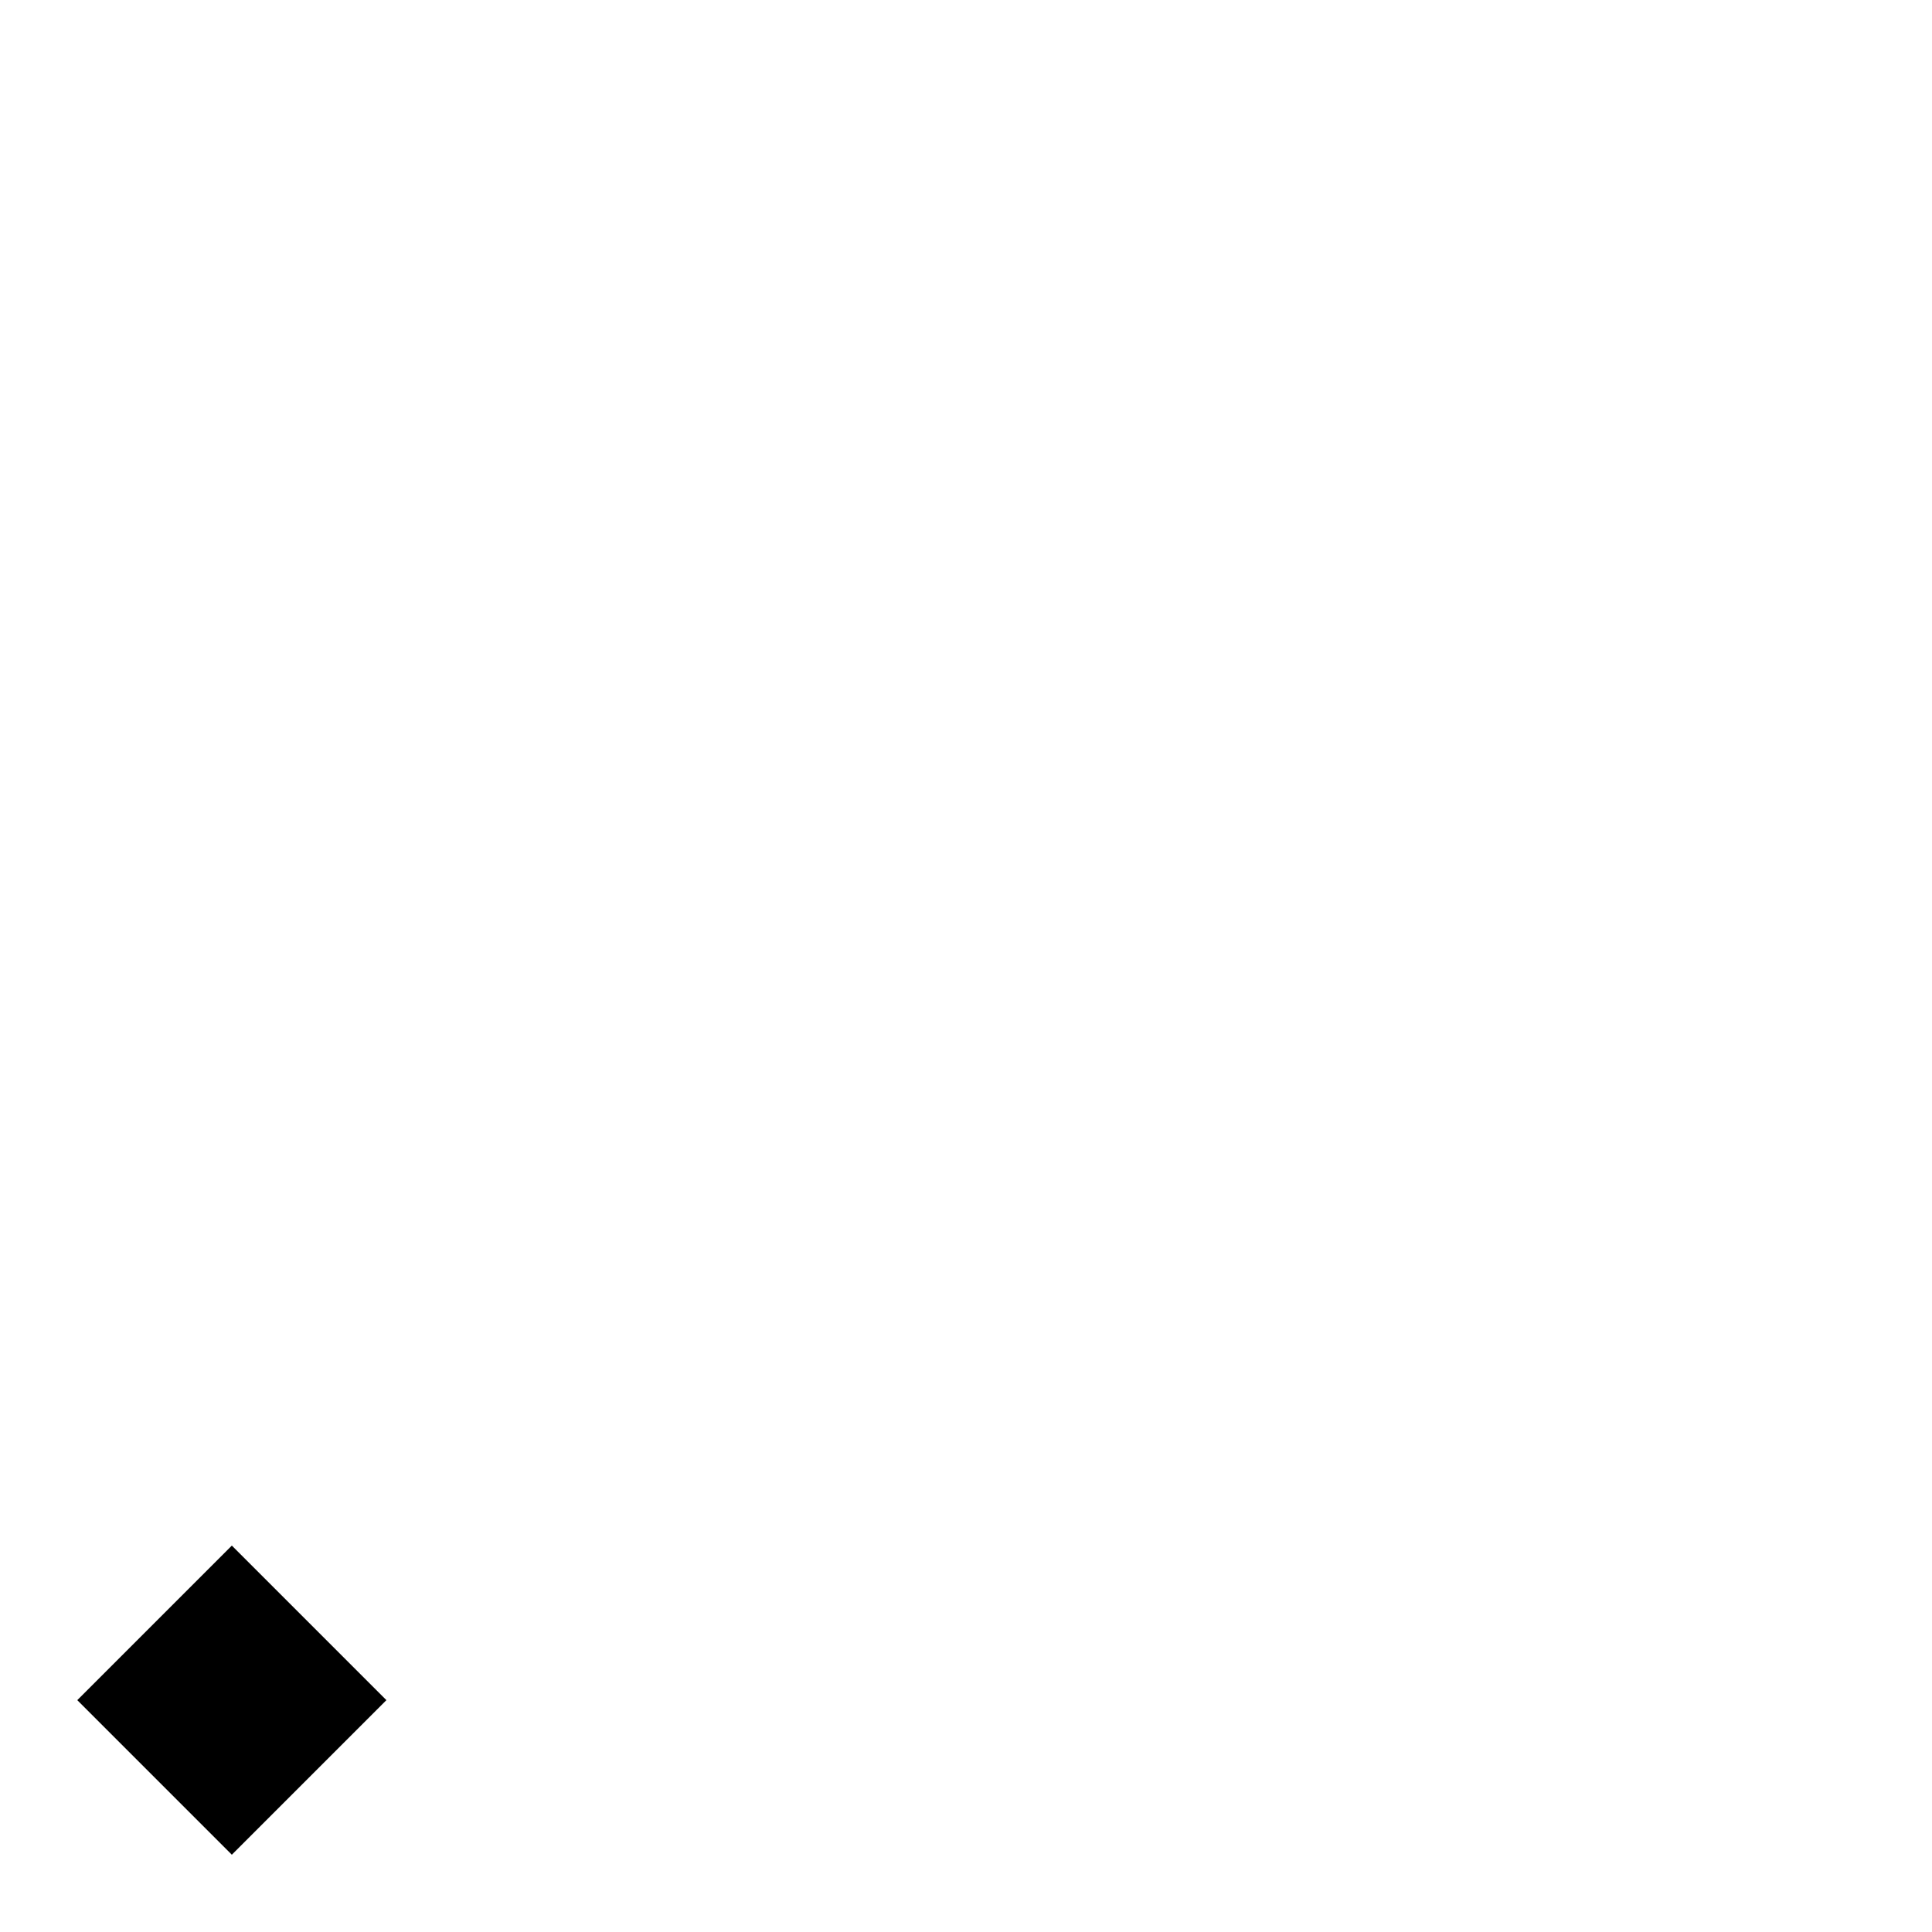
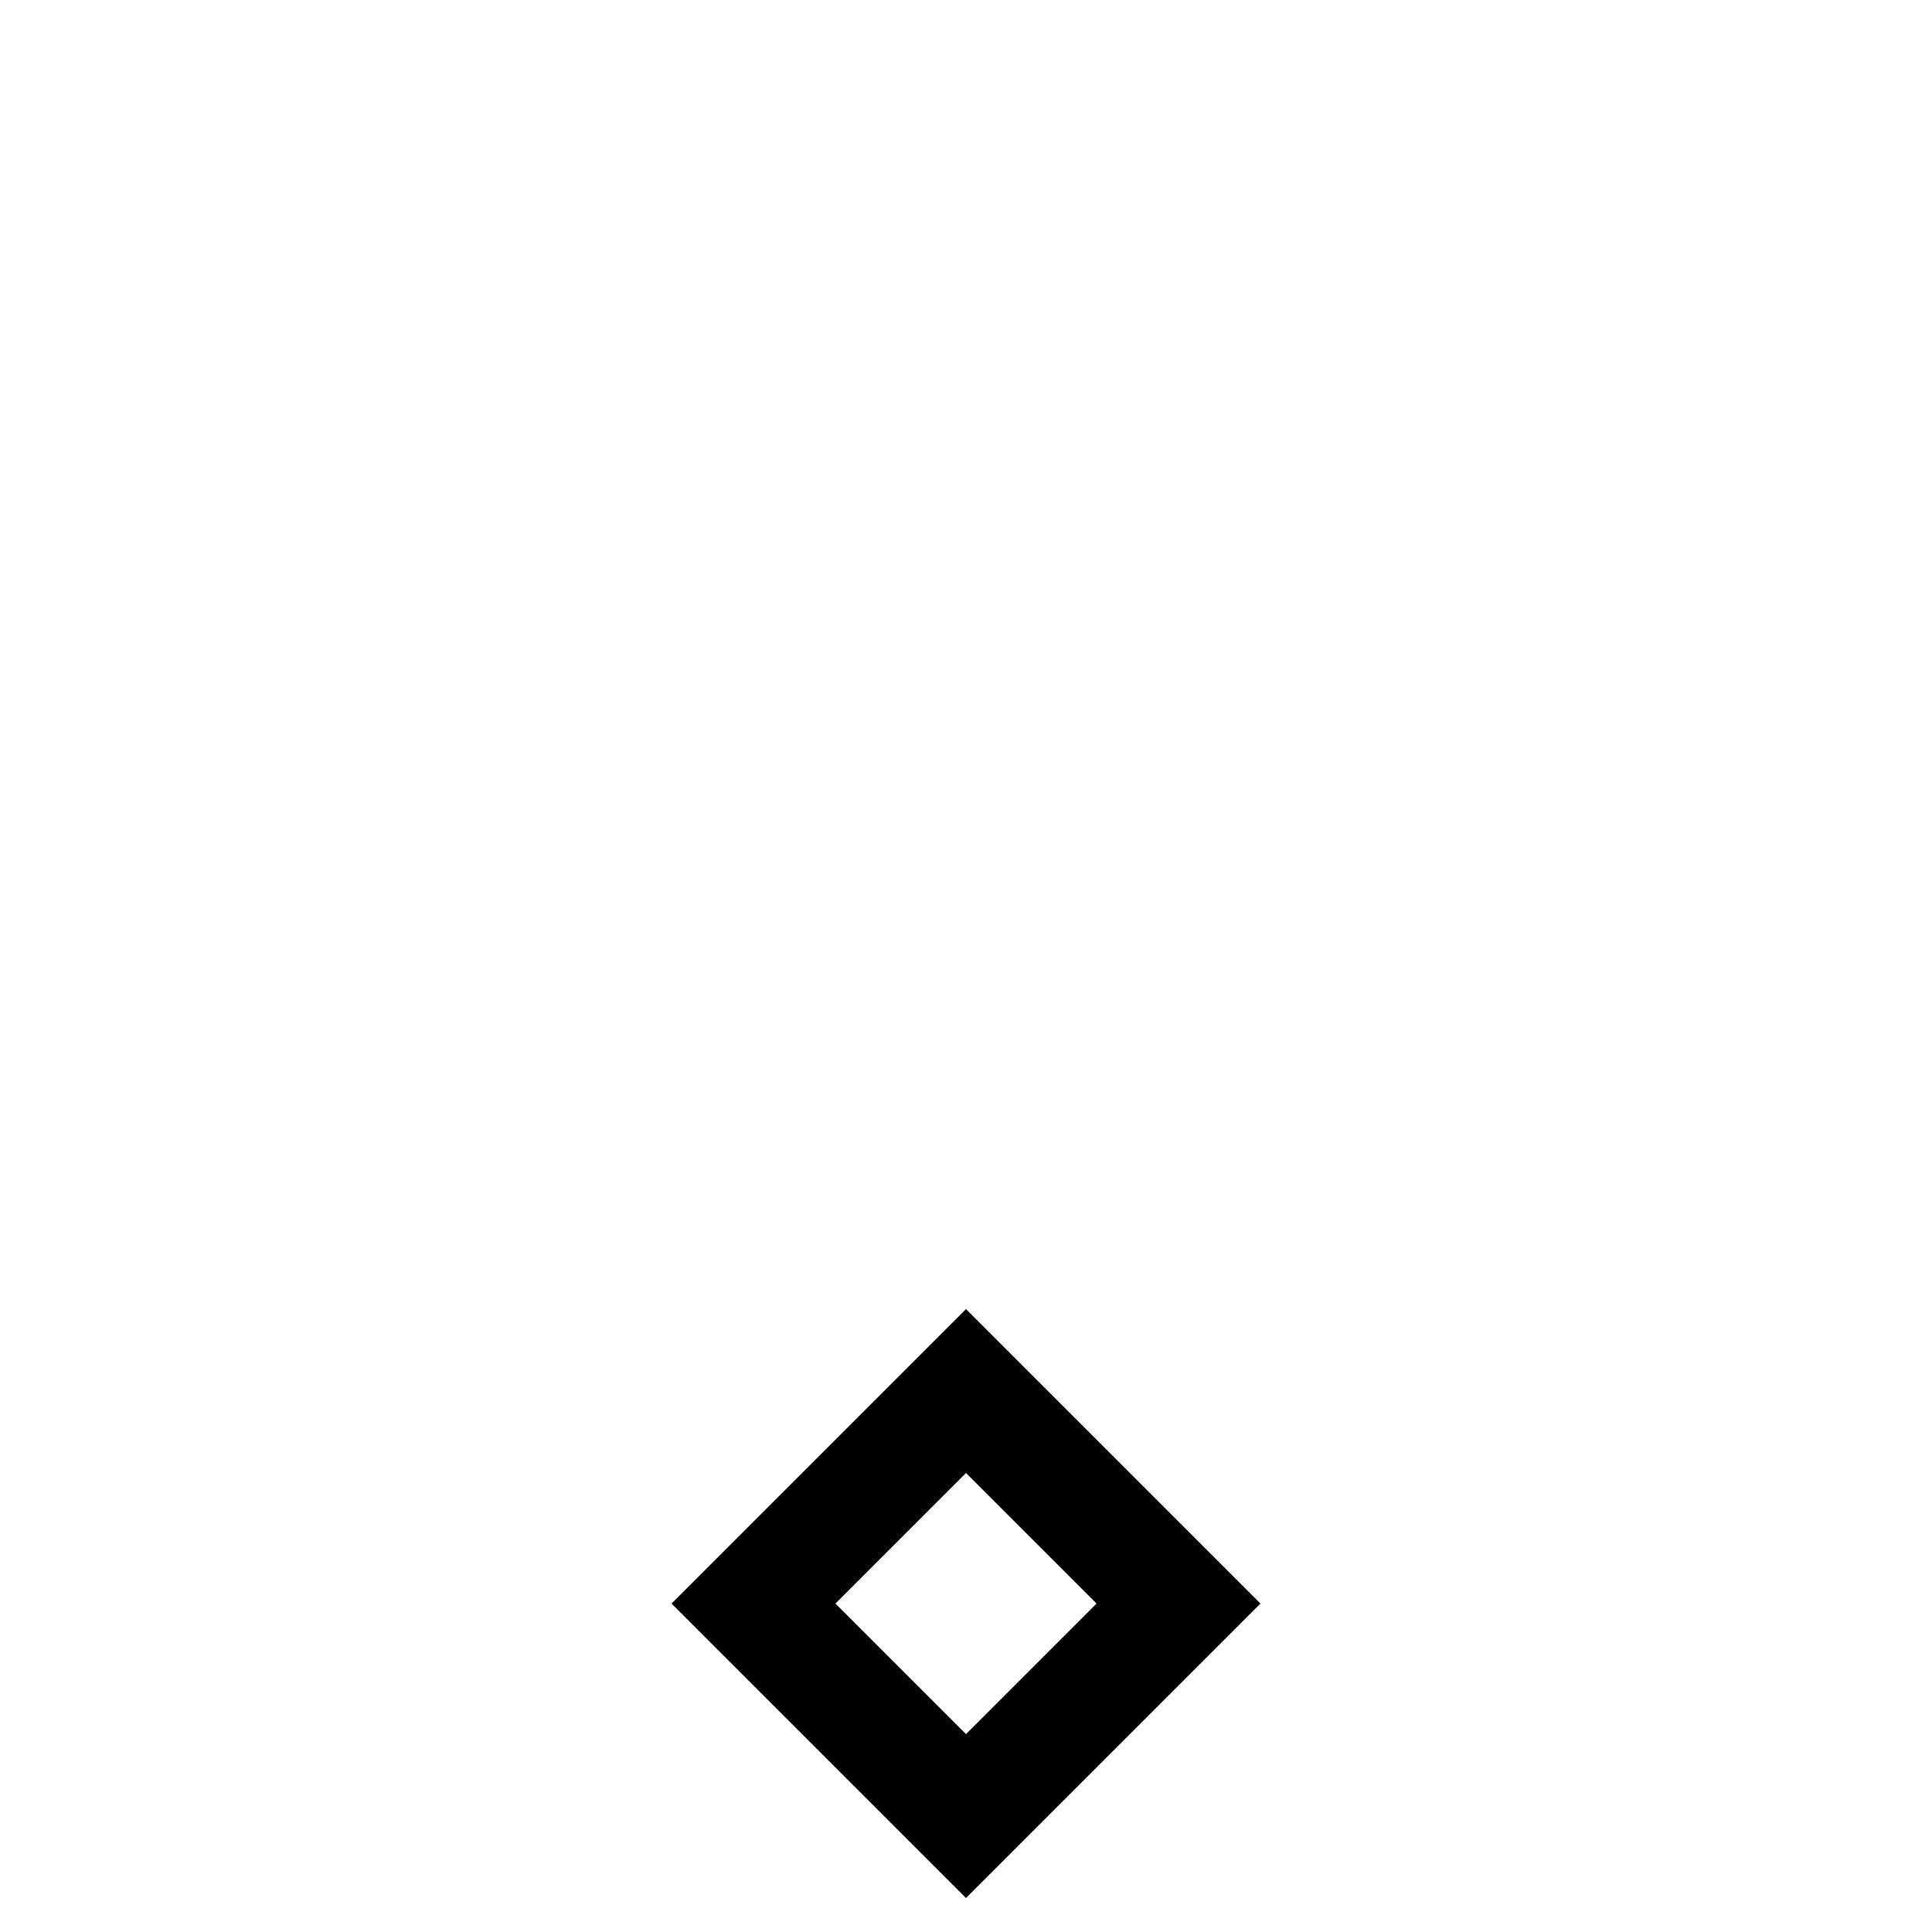
<svg xmlns="http://www.w3.org/2000/svg" viewBox="0 0 100 100">
-   <path d="M12 80L20 88L12 96L4 88Z" fill="currentColor" />
-   <g fill="none" stroke="currentColor" stroke-width="6" stroke-linejoin="miter" />
+   <g fill="none" stroke="currentColor" stroke-width="6" stroke-linejoin="miter">
+     <path d="M50 72L61 83L50 94L39 83L50 72" stroke-linecap="square" />
+   </g>
</svg>
